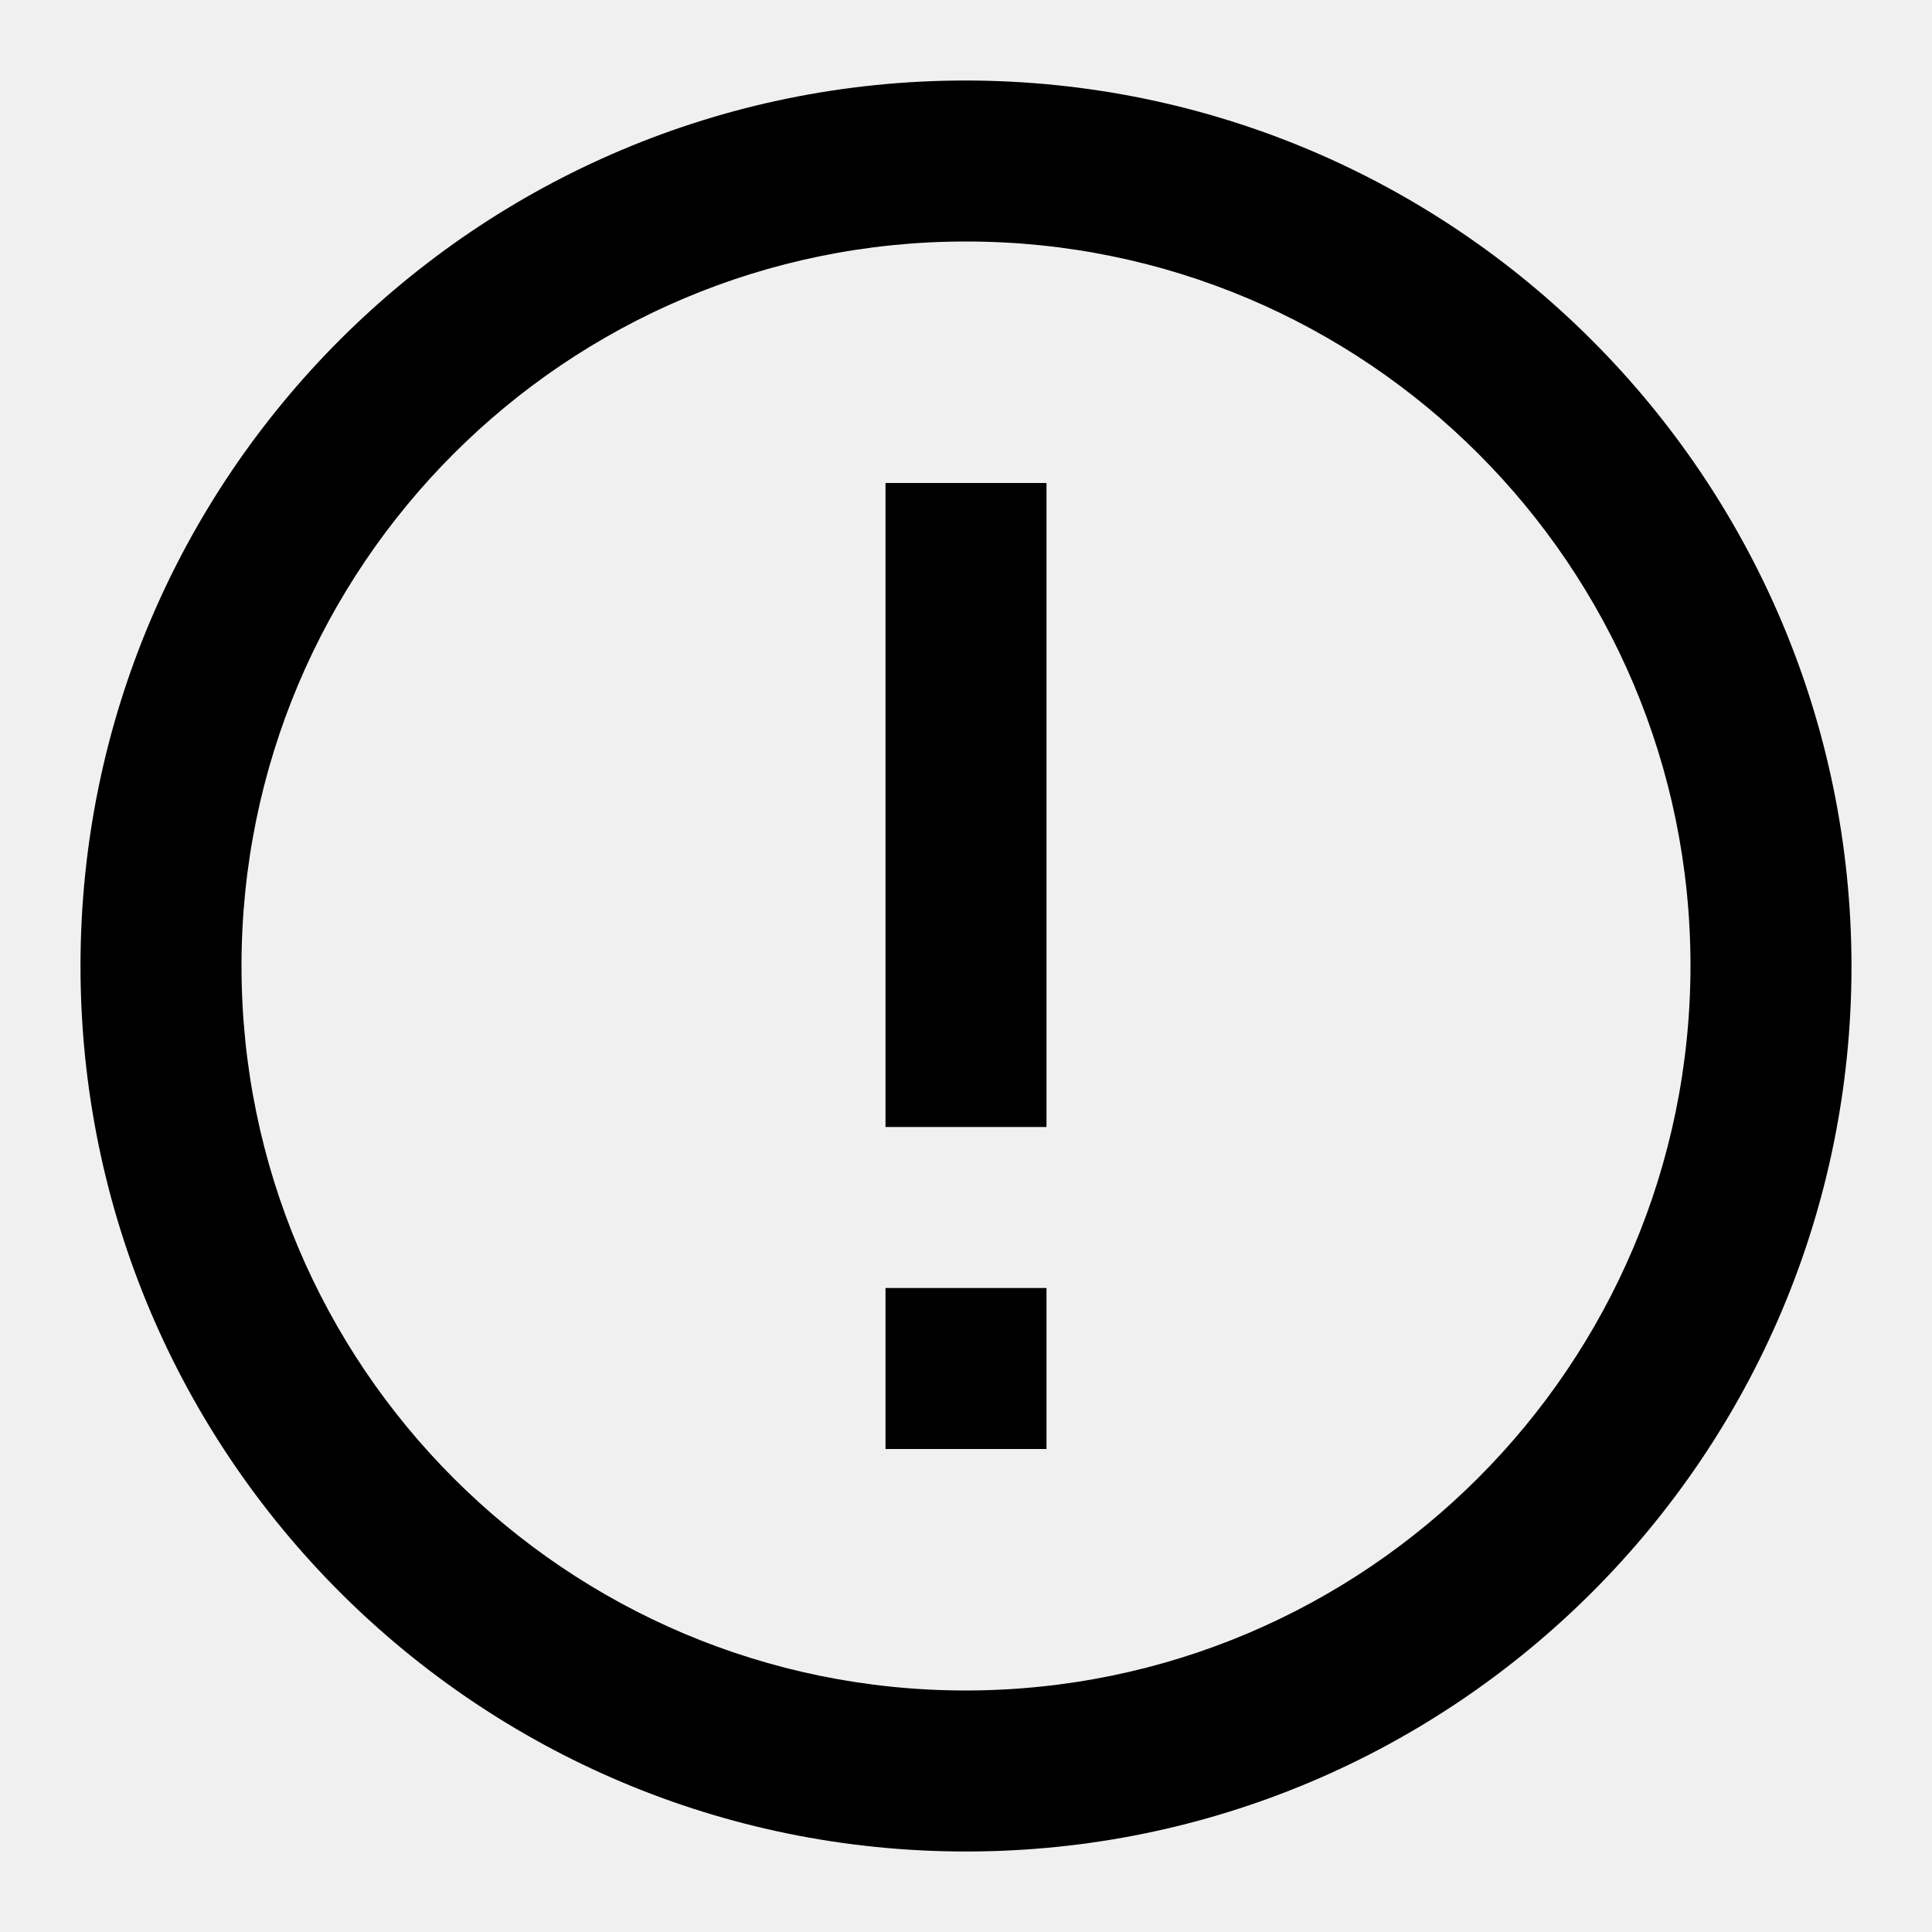
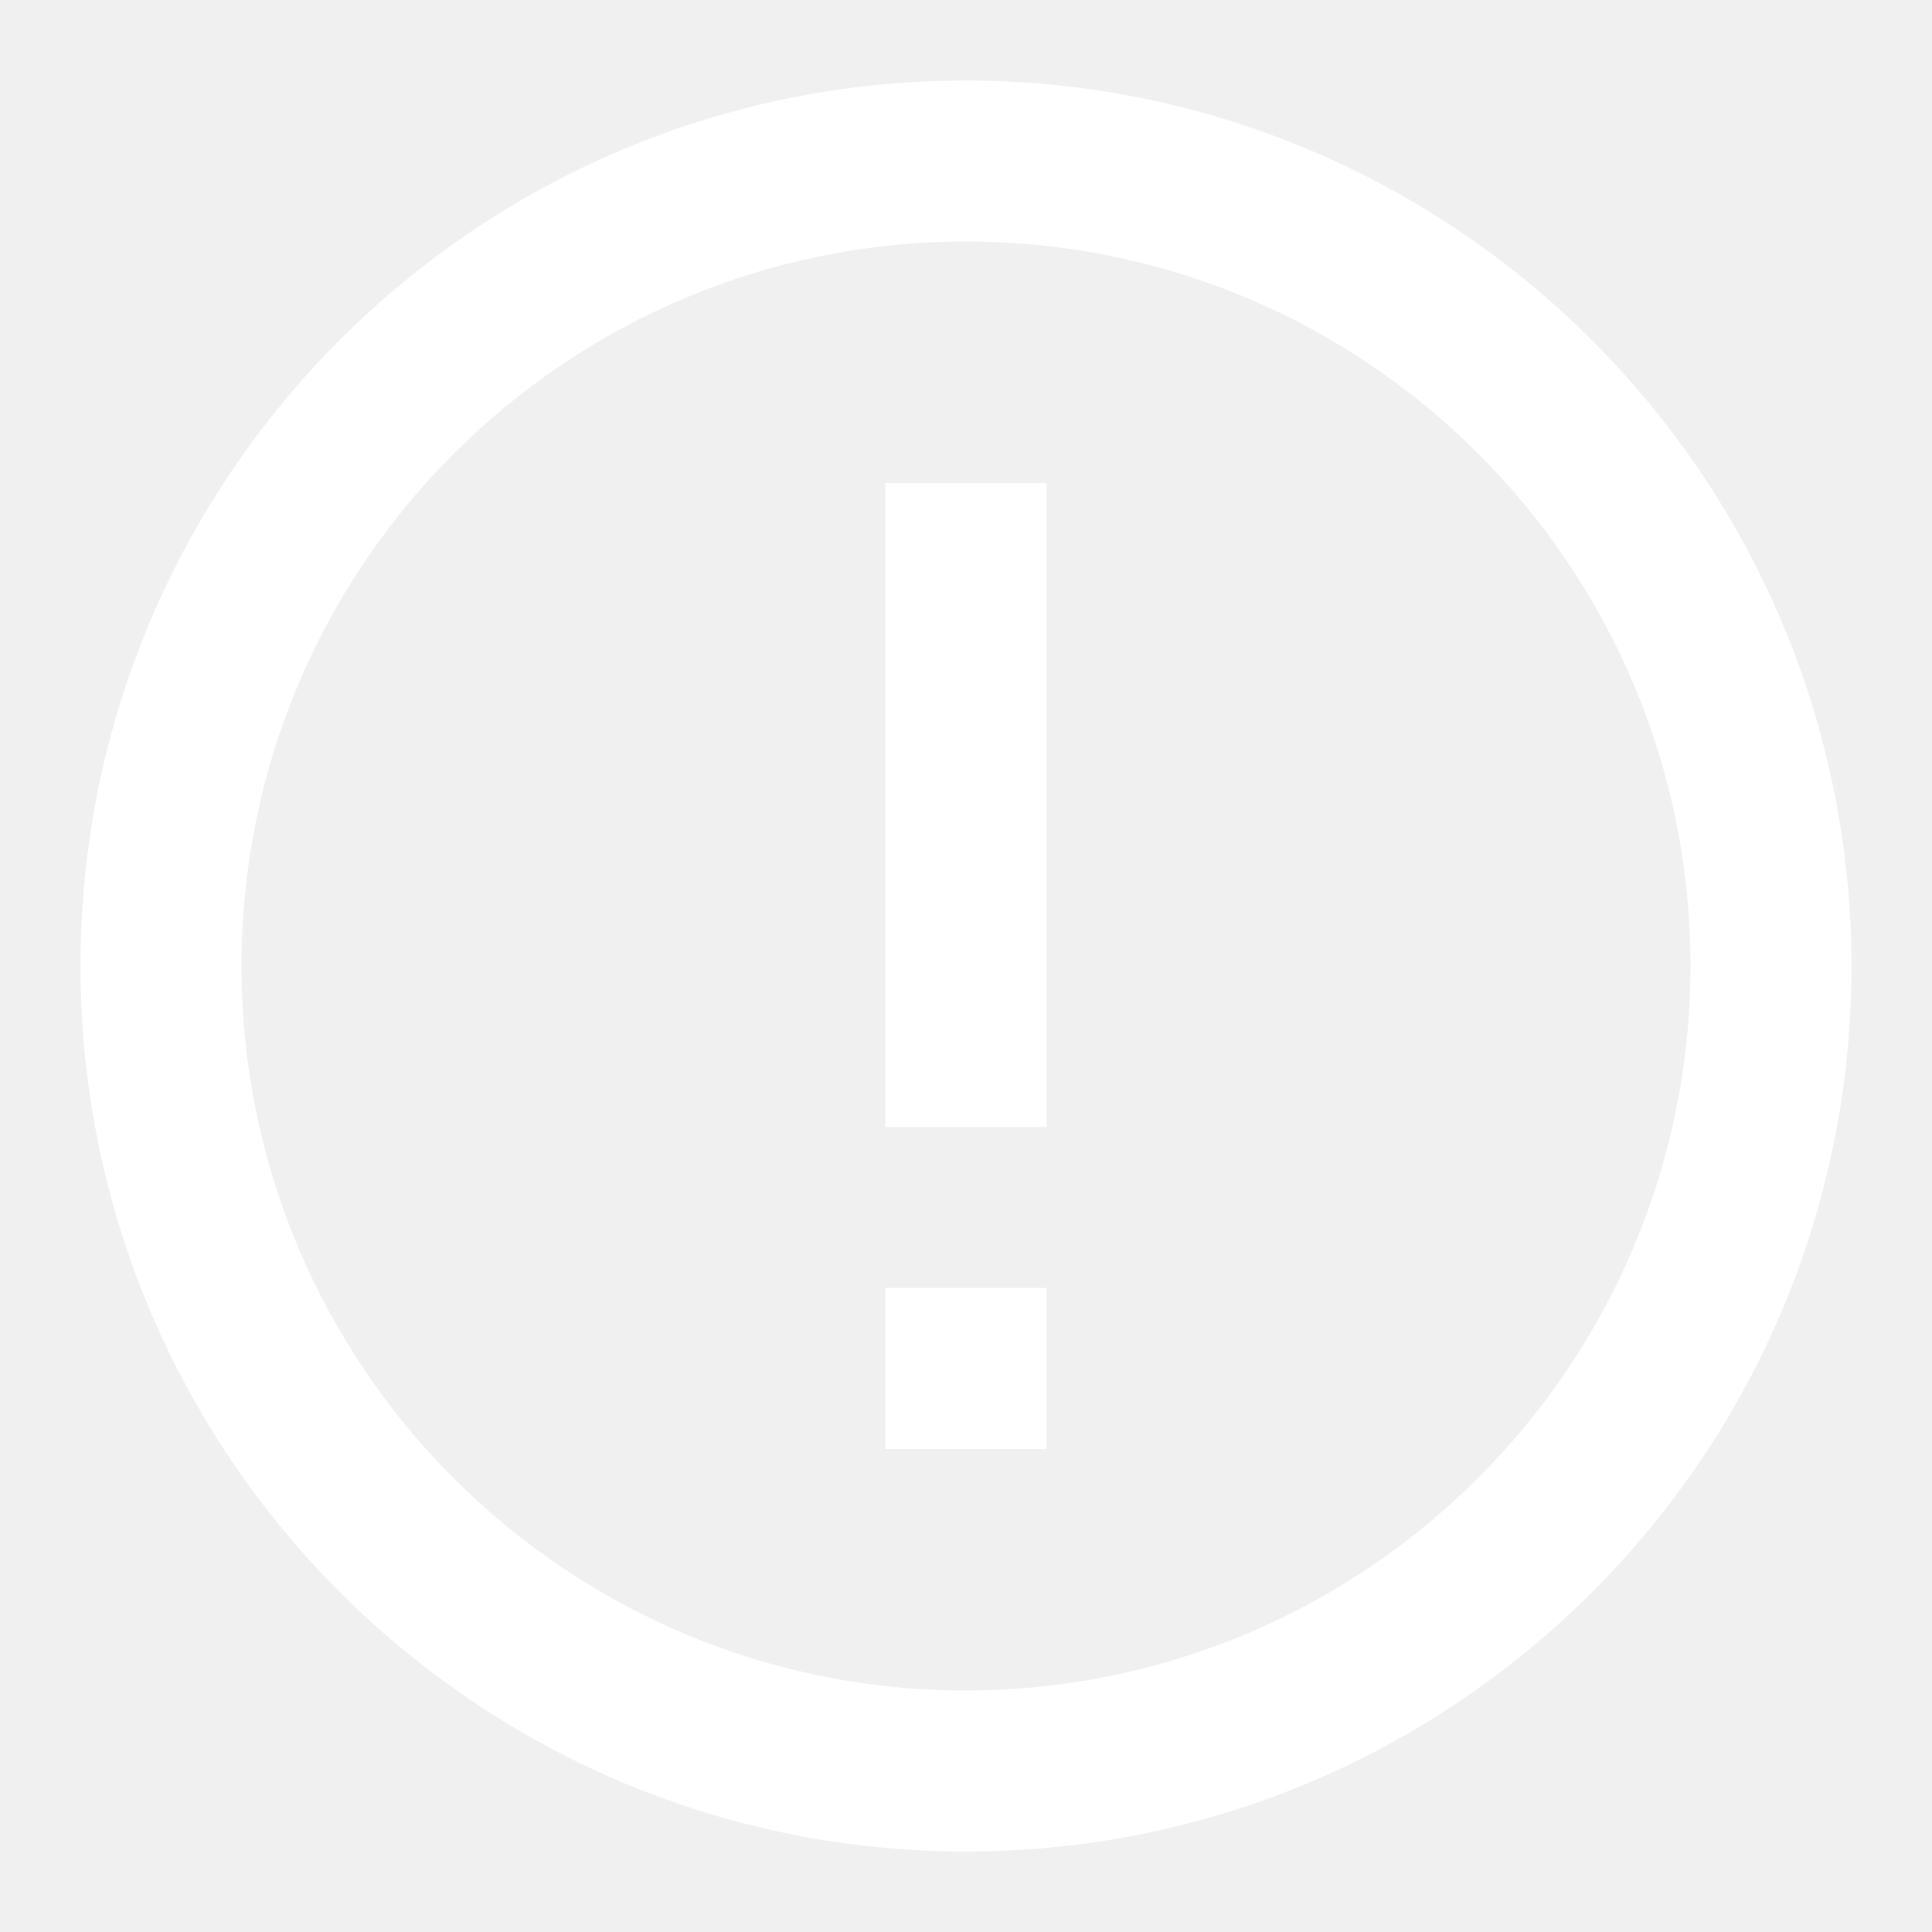
- <svg xmlns="http://www.w3.org/2000/svg" fill="#000000" width="20px" height="20px" viewBox="0 0 24 24">
+ <svg xmlns="http://www.w3.org/2000/svg" fill="#fff" width="20px" height="20px" viewBox="0 0 24 24">
  <path d="M12,1A11,11,0,1,0,23,12,11.013,11.013,0,0,0,12,1Zm0,20a9,9,0,1,1,9-9A9.011,9.011,0,0,1,12,21Zm1-3H11V16h2Zm0-4H11V6h2Z" />
</svg>
